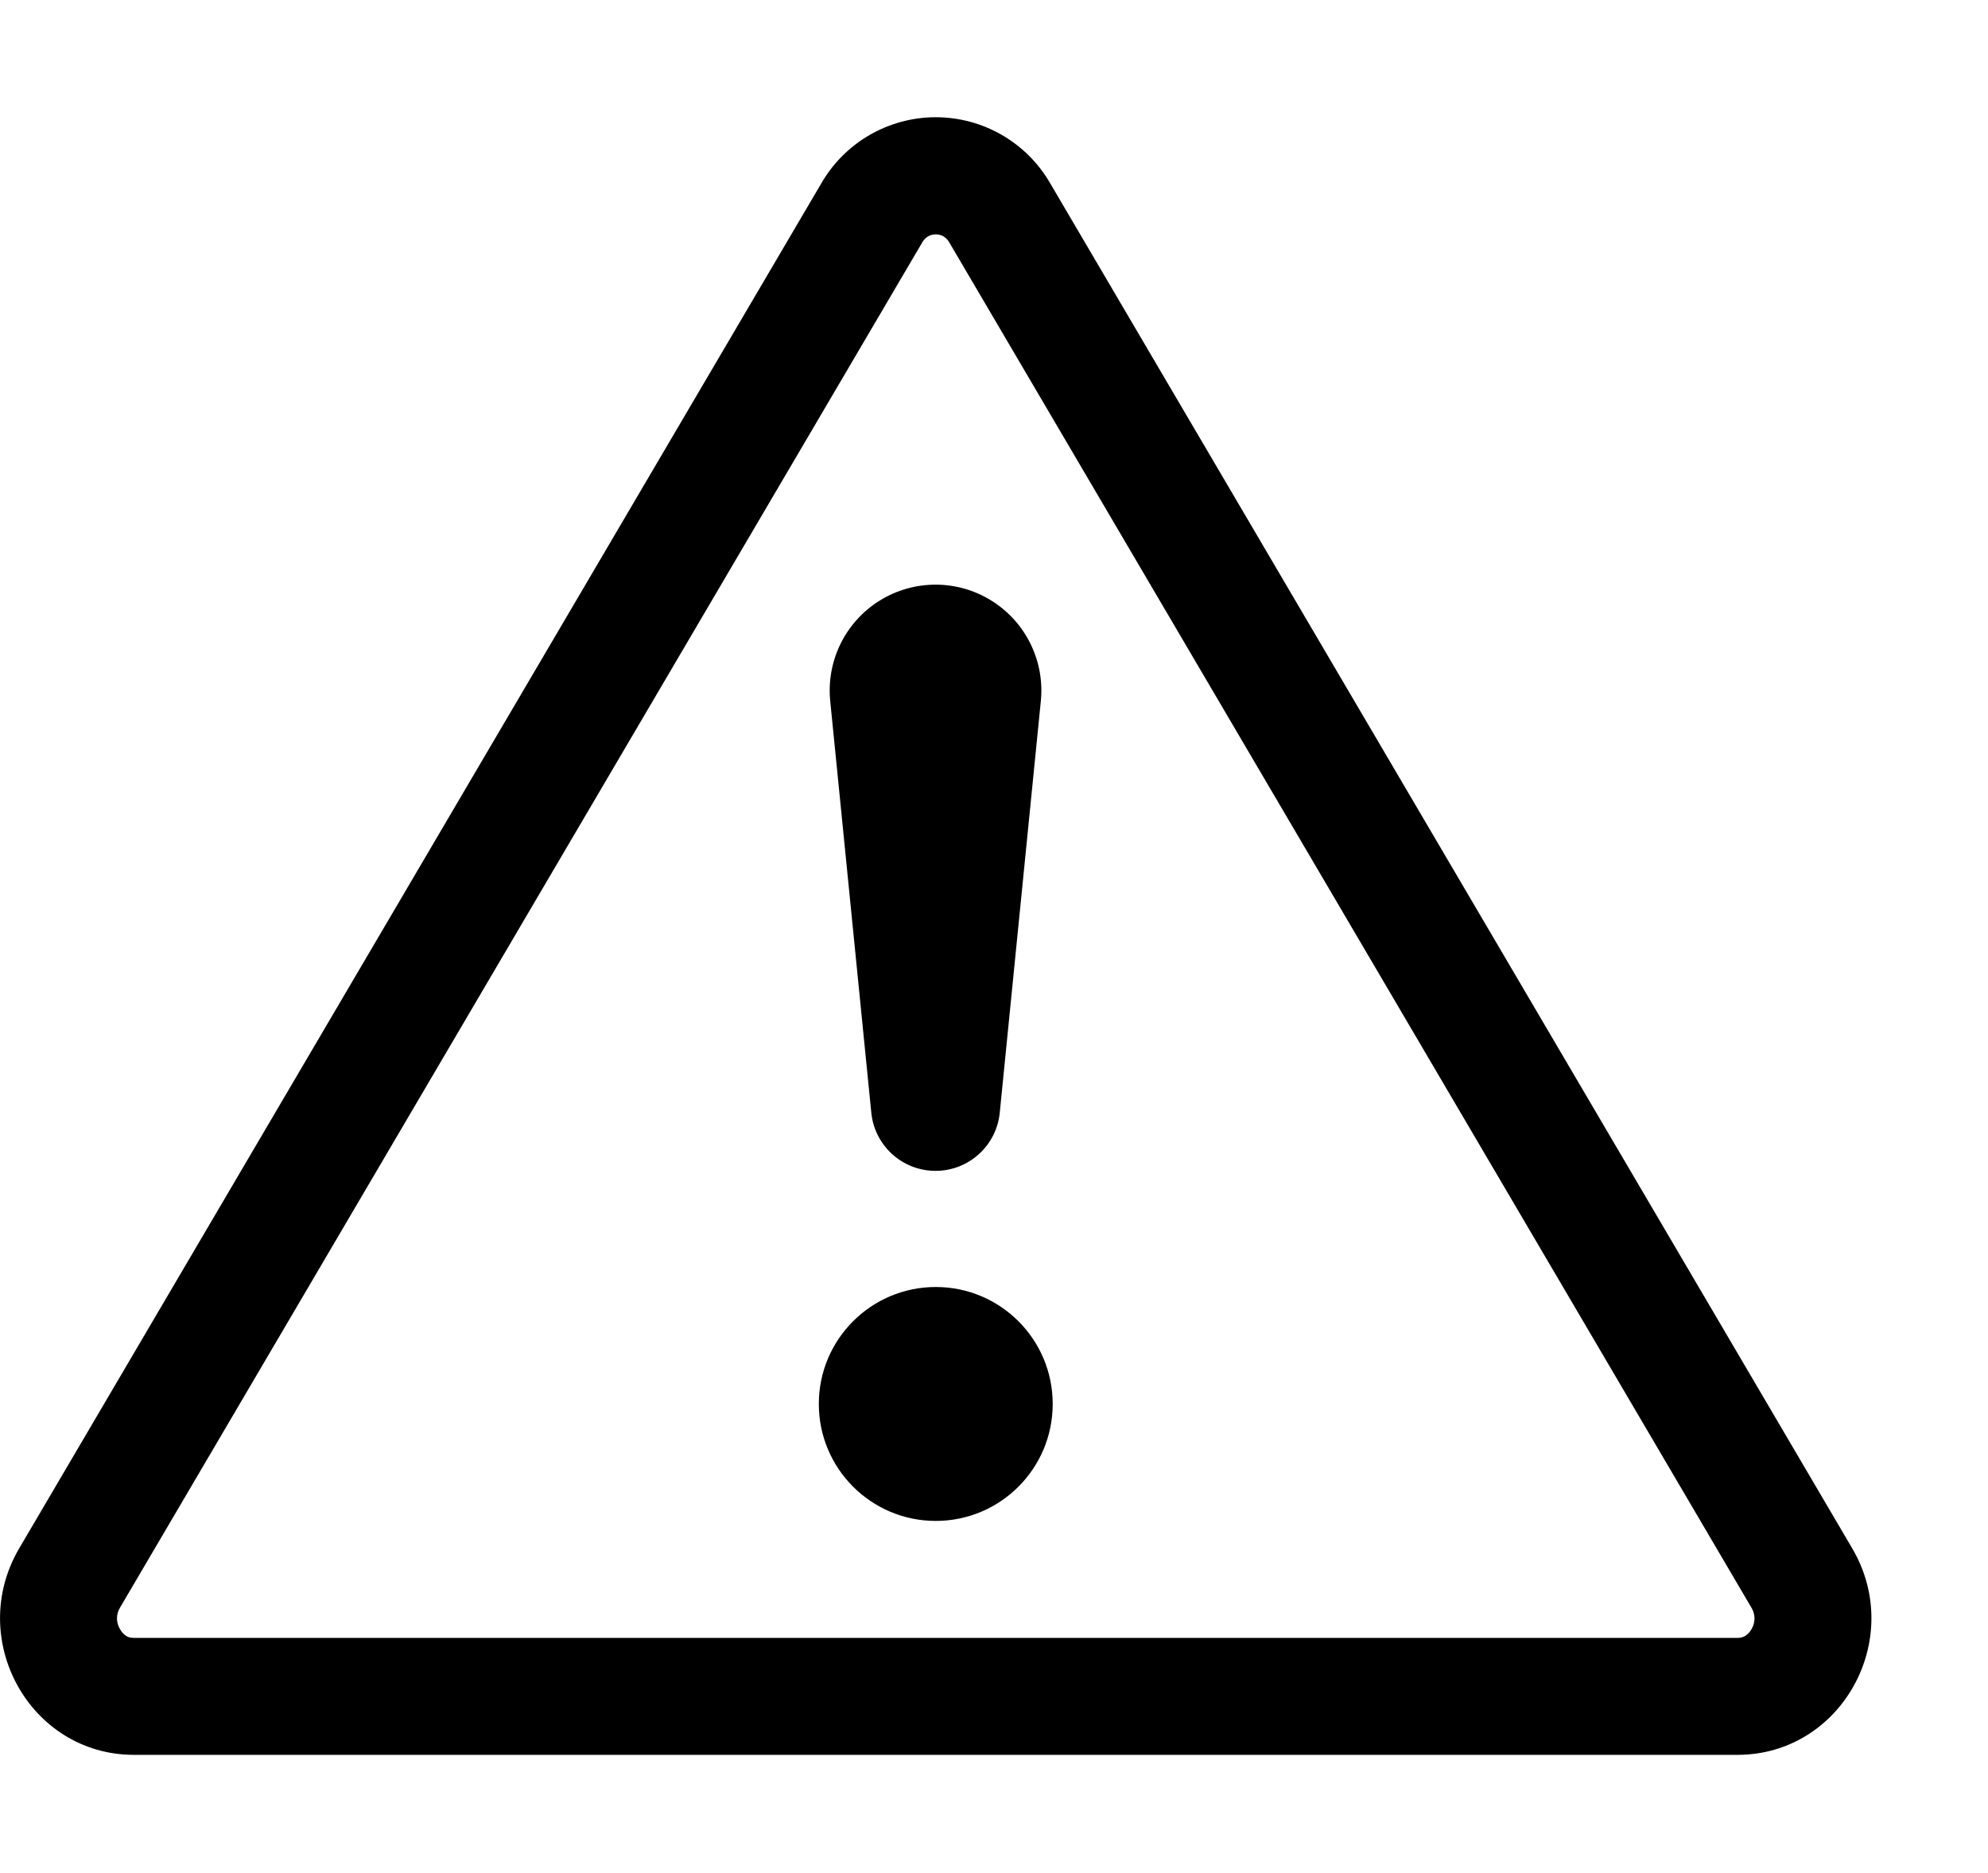
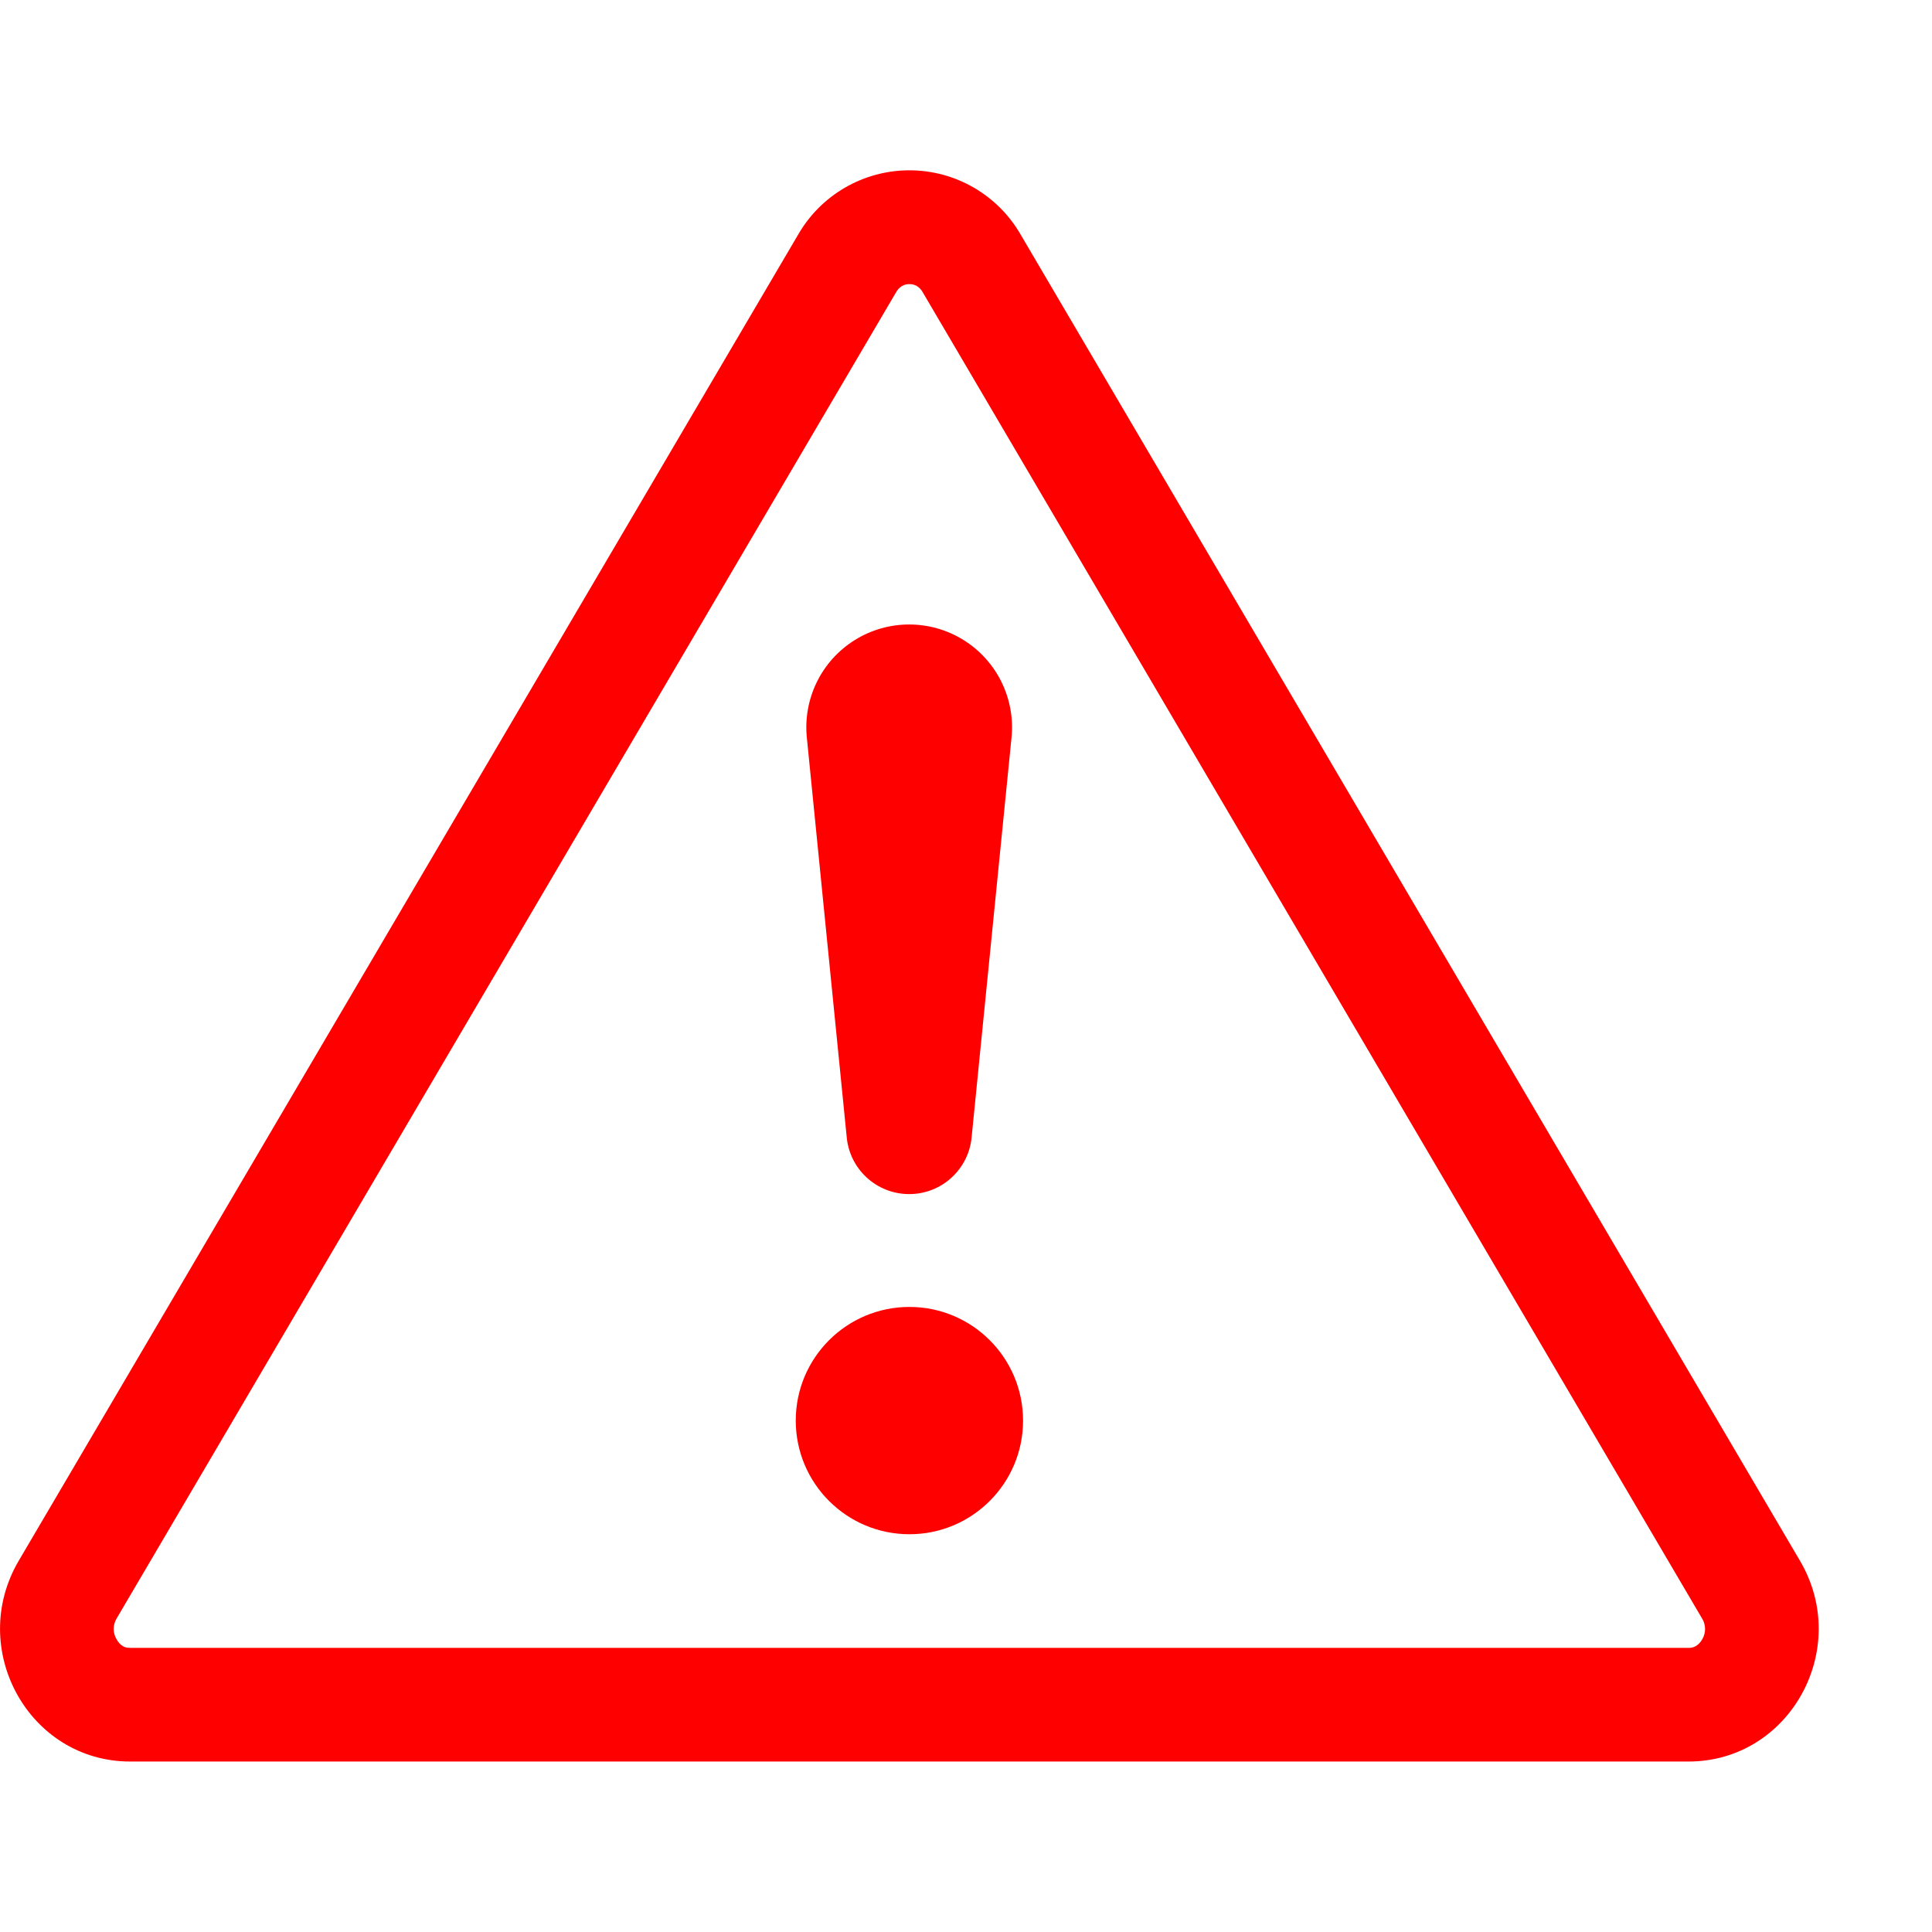
- <svg xmlns="http://www.w3.org/2000/svg" width="1.062em" height="1em" viewBox="0 0 17 16" class="bi bi-exclamation-triangle" fill="currentColor">
+ <svg xmlns="http://www.w3.org/2000/svg" width="24" height="24" viewBox="0 0 17 16" class="bi bi-exclamation-triangle" fill="#FF0000">
  <path fill-rule="evenodd" d="M7.938 2.016a.146.146 0 0 0-.054.057L1.027 13.74a.176.176 0 0 0-.002.183c.016.03.037.05.054.06.015.01.034.017.066.017h13.713a.12.12 0 0 0 .066-.017.163.163 0 0 0 .055-.06.176.176 0 0 0-.003-.183L8.12 2.073a.146.146 0 0 0-.054-.057A.13.13 0 0 0 8.002 2a.13.13 0 0 0-.064.016zm1.044-.45a1.13 1.13 0 0 0-1.96 0L.165 13.233c-.457.778.091 1.767.98 1.767h13.713c.889 0 1.438-.99.98-1.767L8.982 1.566z" />
  <path d="M7.002 12a1 1 0 1 1 2 0 1 1 0 0 1-2 0zM7.1 5.995a.905.905 0 1 1 1.8 0l-.35 3.507a.552.552 0 0 1-1.1 0L7.1 5.995z" />
</svg>
